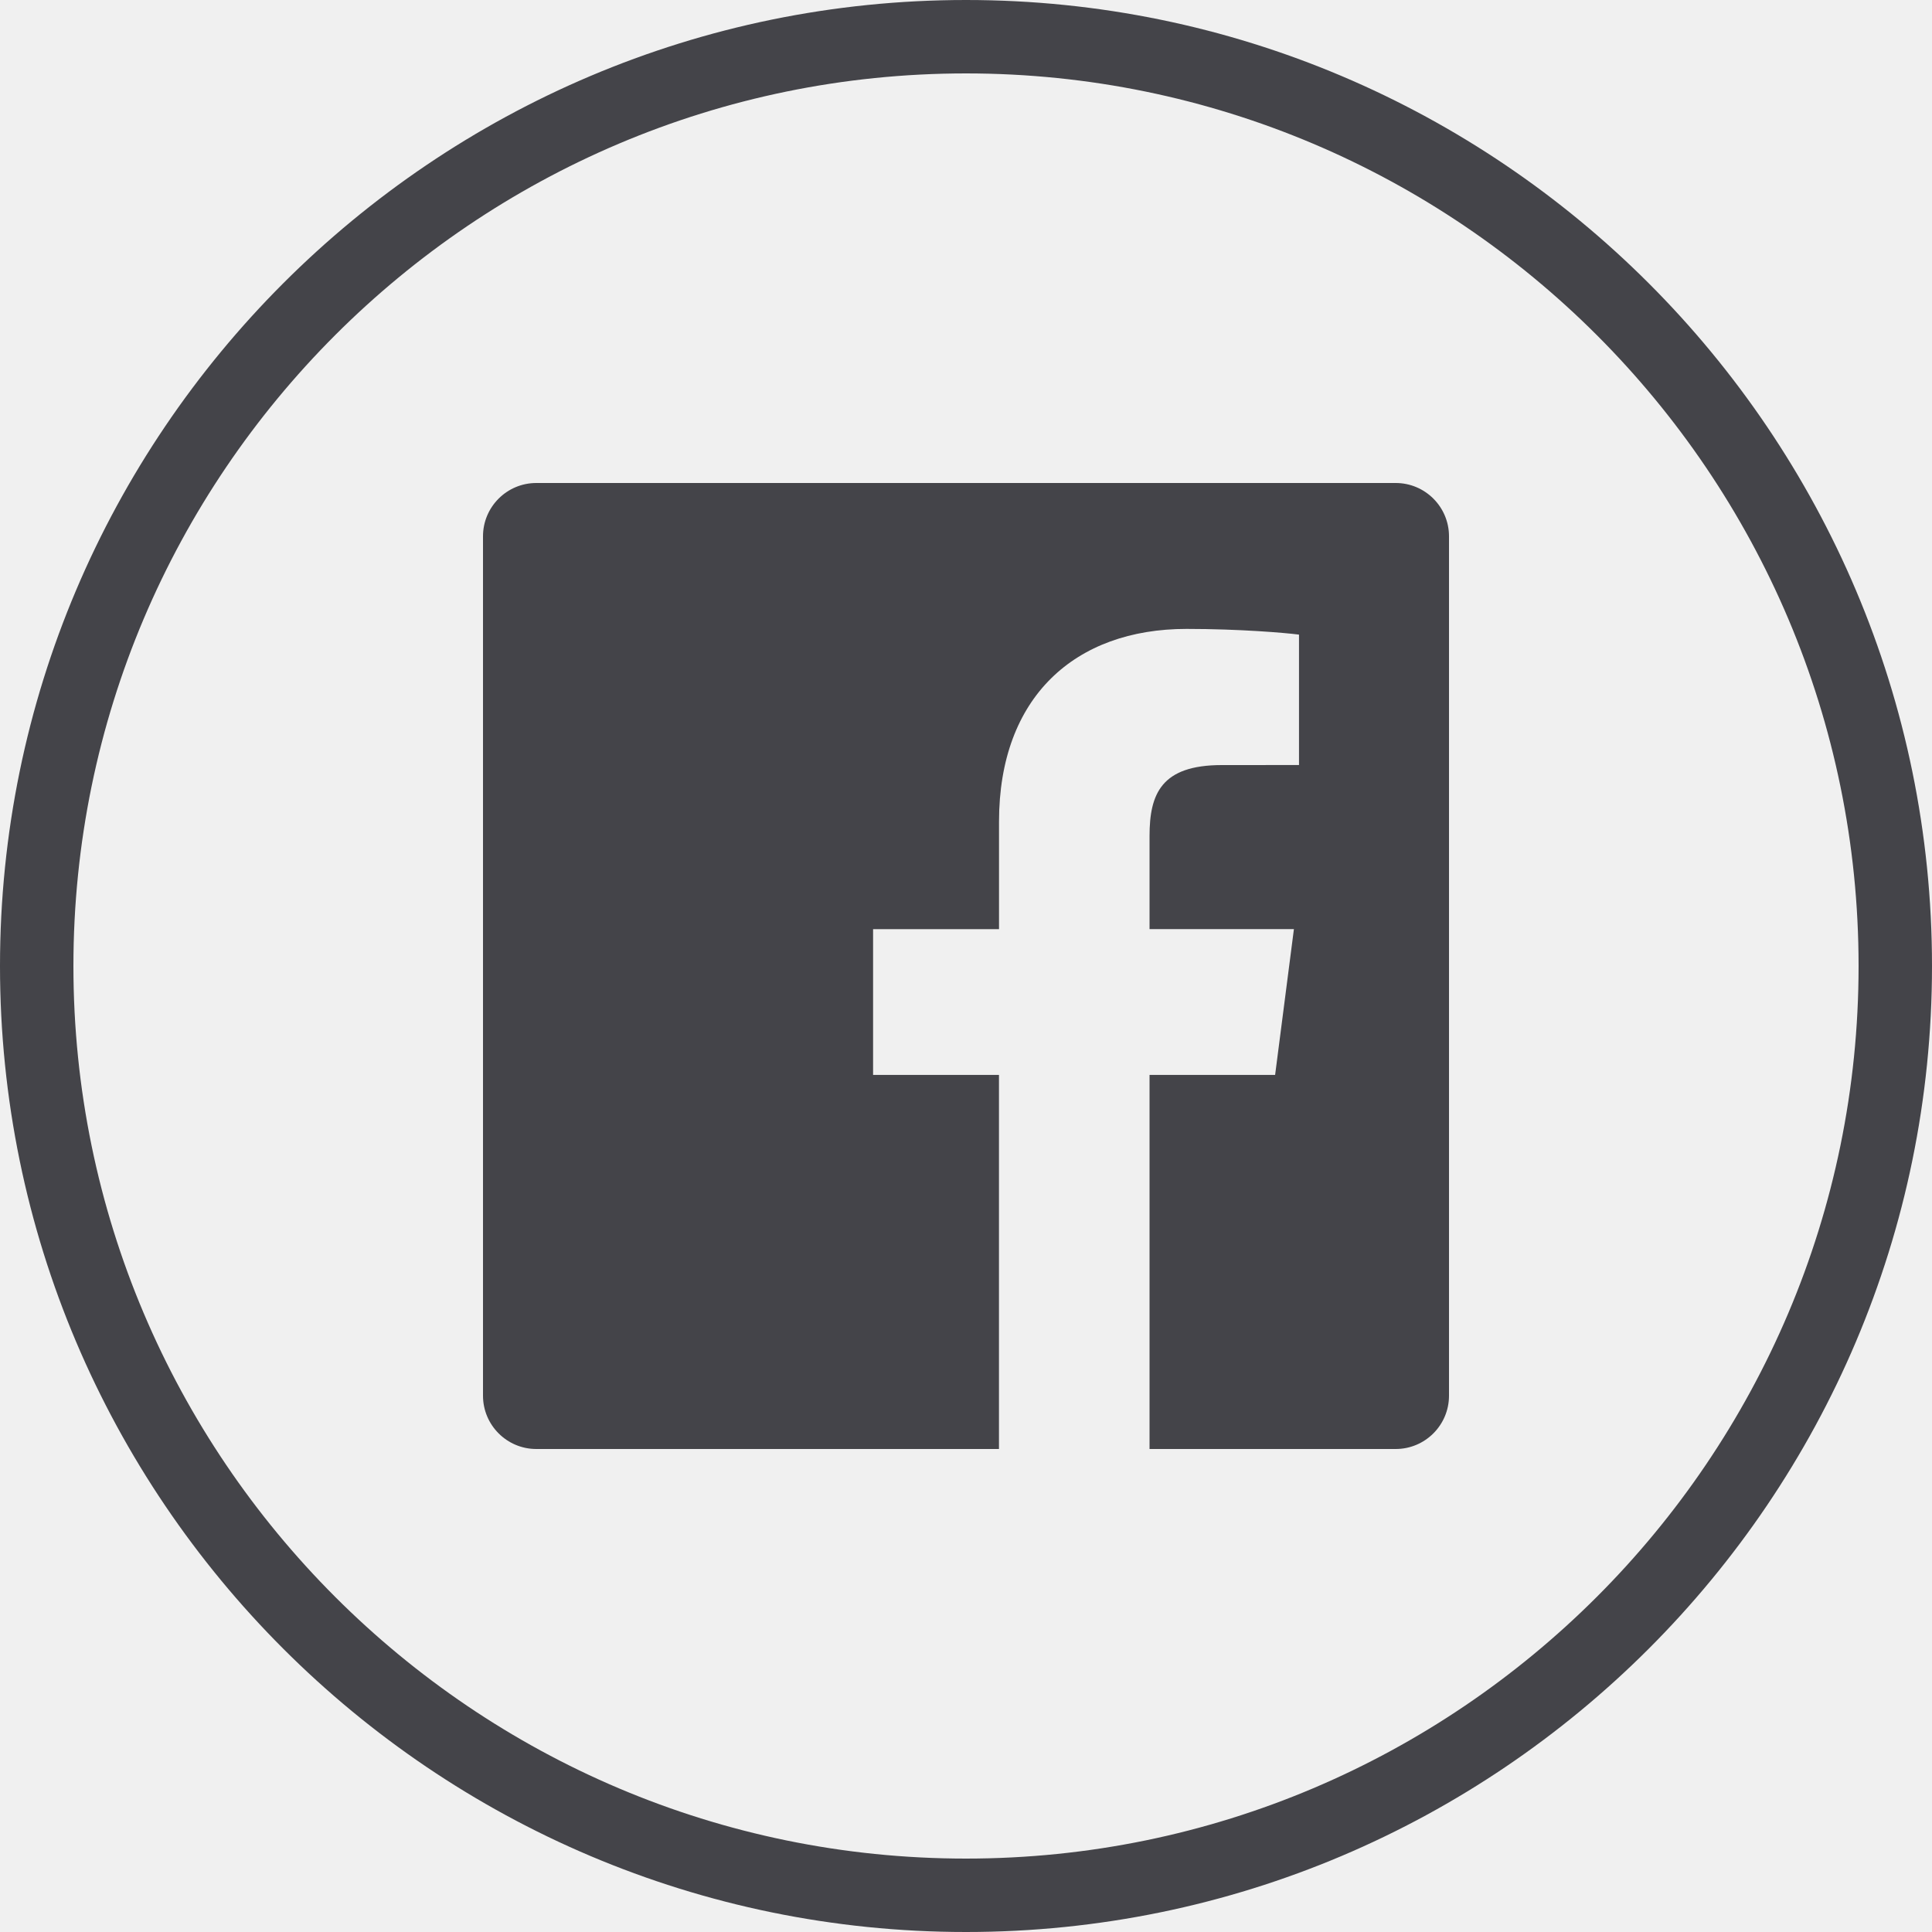
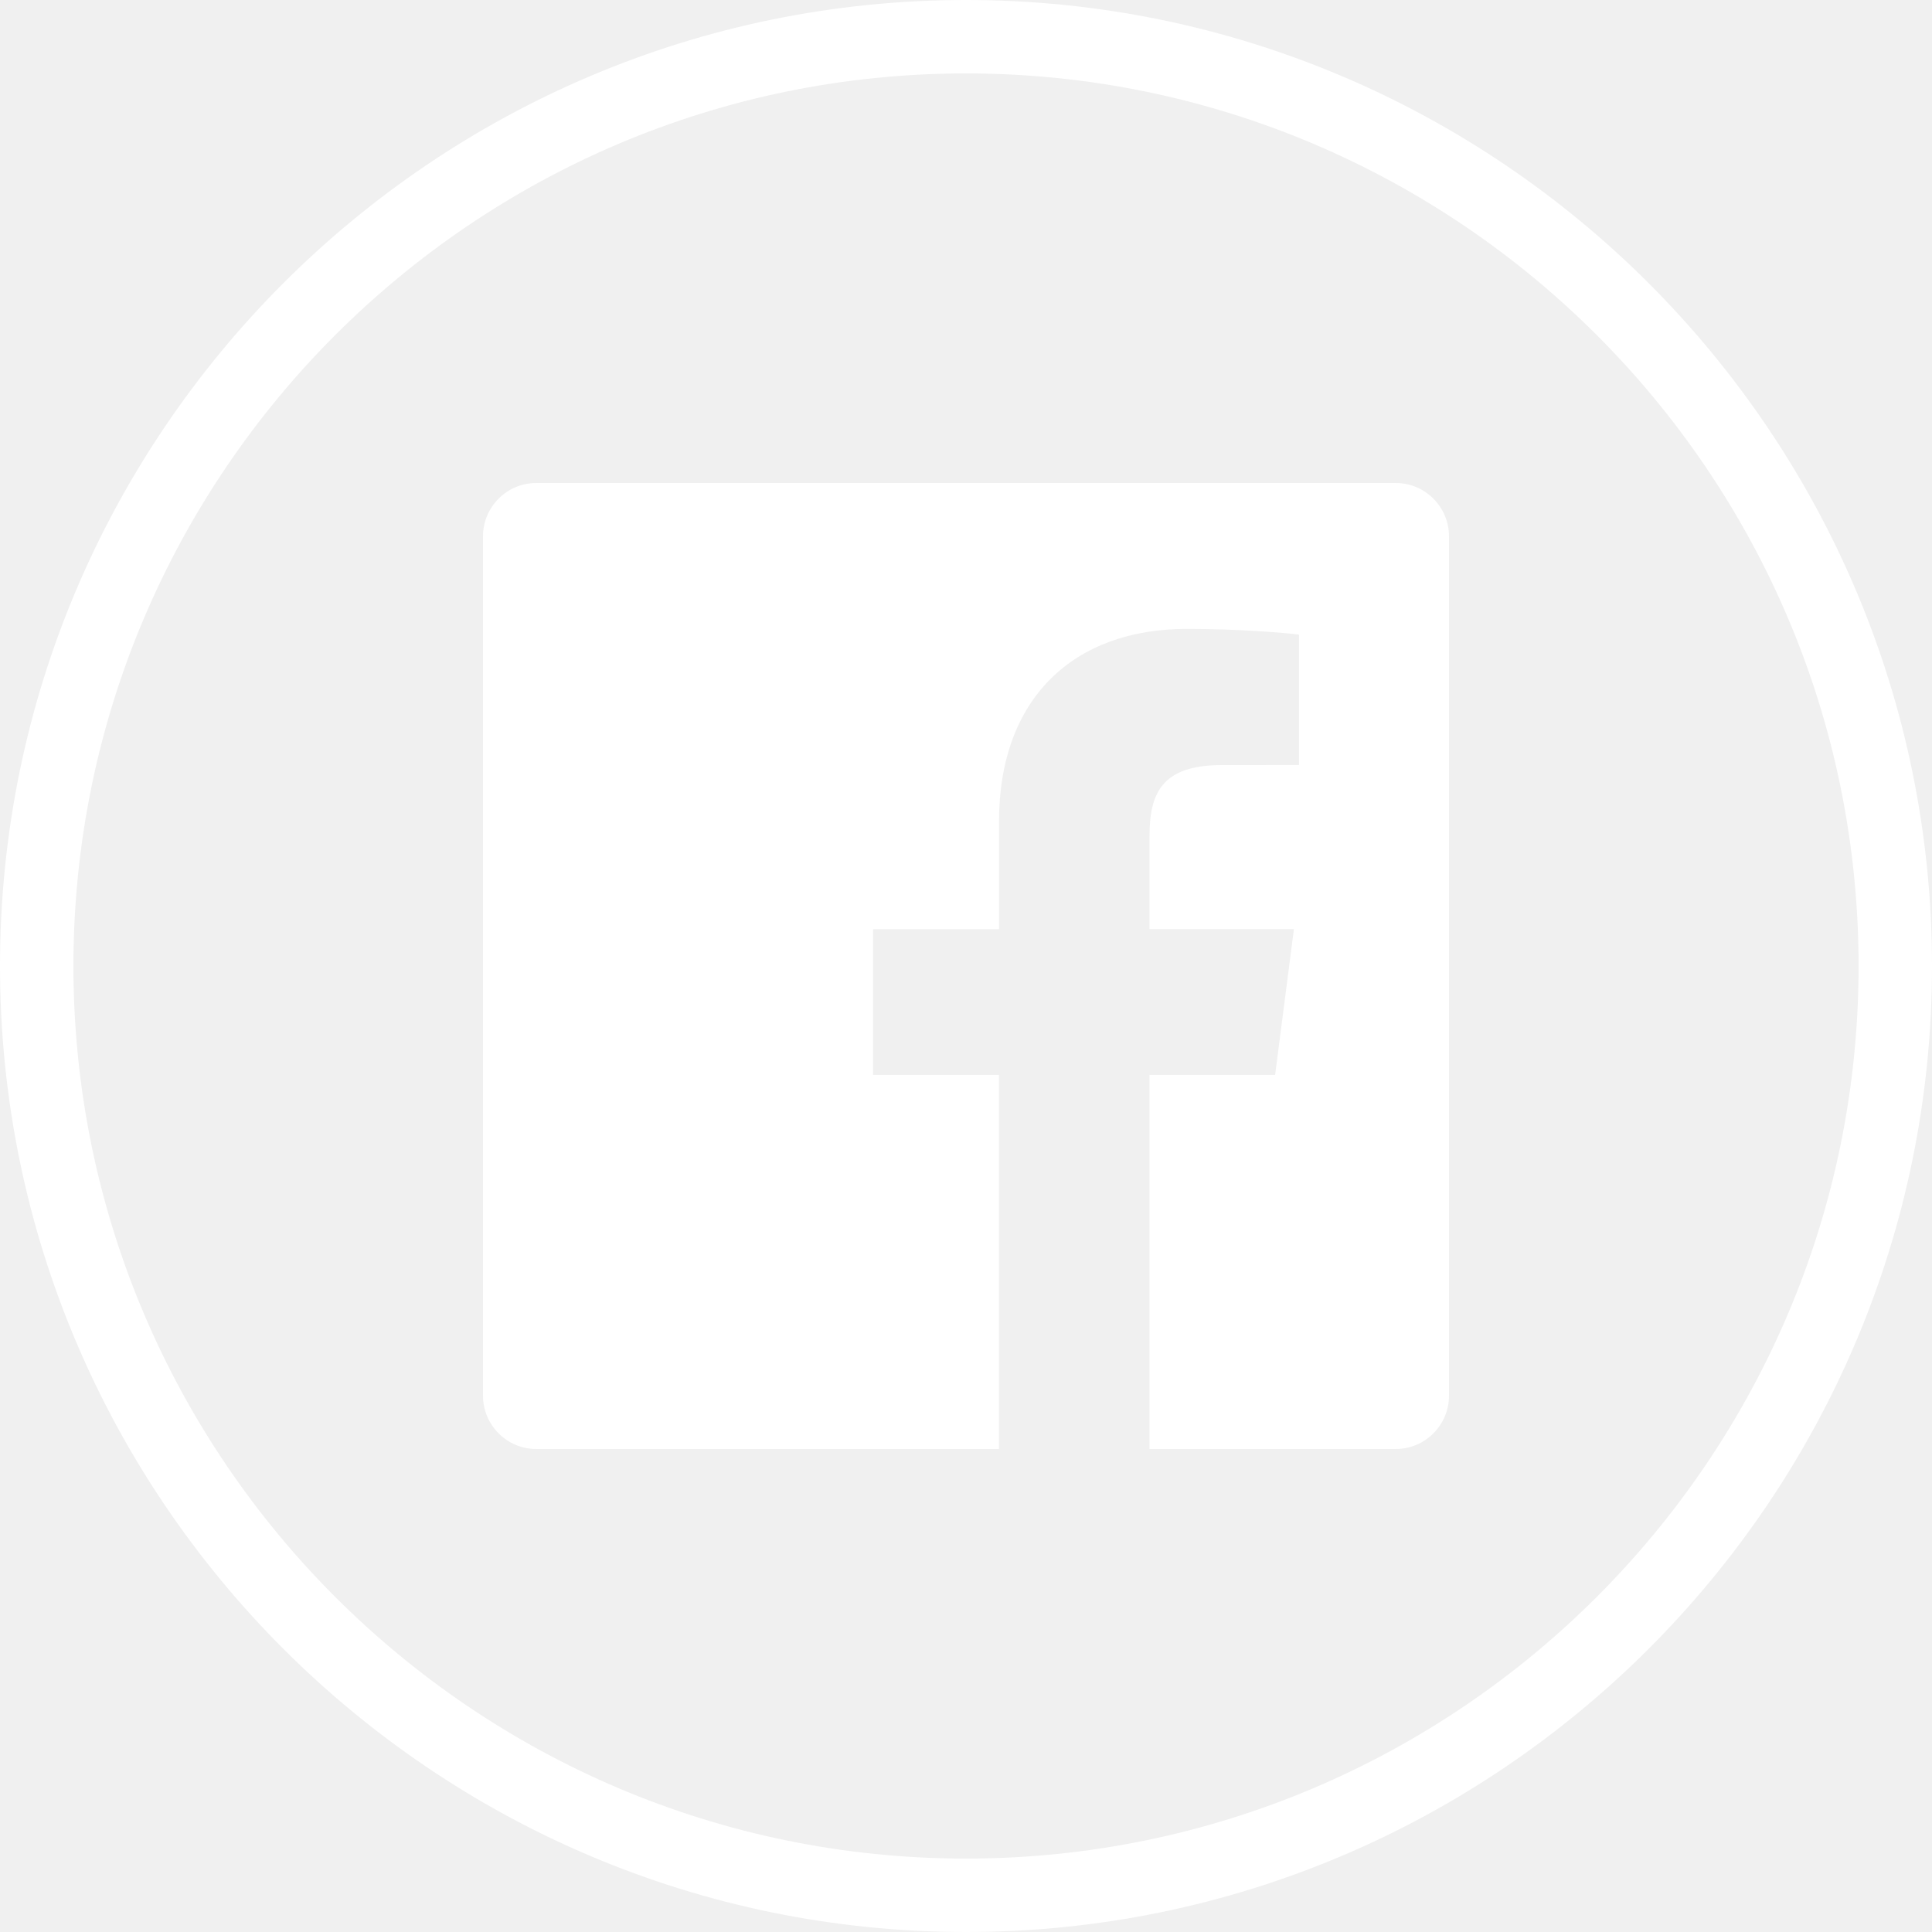
<svg xmlns="http://www.w3.org/2000/svg" width="44" height="44" viewBox="0 0 44 44">
-   <g fill="#444449" fill-rule="evenodd">
+   <g fill="#ffffff" fill-rule="evenodd">
    <path d="M22 44C9.869 44 0 34.13 0 22S9.869 0 22 0s22 9.87 22 22-9.869 22-22 22zm0-42.328C10.791 1.672 1.672 10.792 1.672 22c0 11.209 9.119 20.328 20.328 20.328 11.208 0 20.328-9.12 20.328-20.328 0-11.209-9.12-20.328-20.328-20.328z" />
    <path d="M33 31.786c0 .67-.544 1.214-1.214 1.214H26.18v-8.52h2.86l.428-3.32H26.18v-2.12c0-.96.267-1.616 1.645-1.616l1.759-.001v-2.97c-.304-.04-1.348-.13-2.562-.13-2.535 0-4.27 1.547-4.27 4.388v2.45h-2.868v3.32h2.867V33H12.214c-.67 0-1.214-.544-1.214-1.214V12.214c0-.67.544-1.214 1.214-1.214h19.572c.67 0 1.214.544 1.214 1.214v19.572" />
  </g>
</svg>
